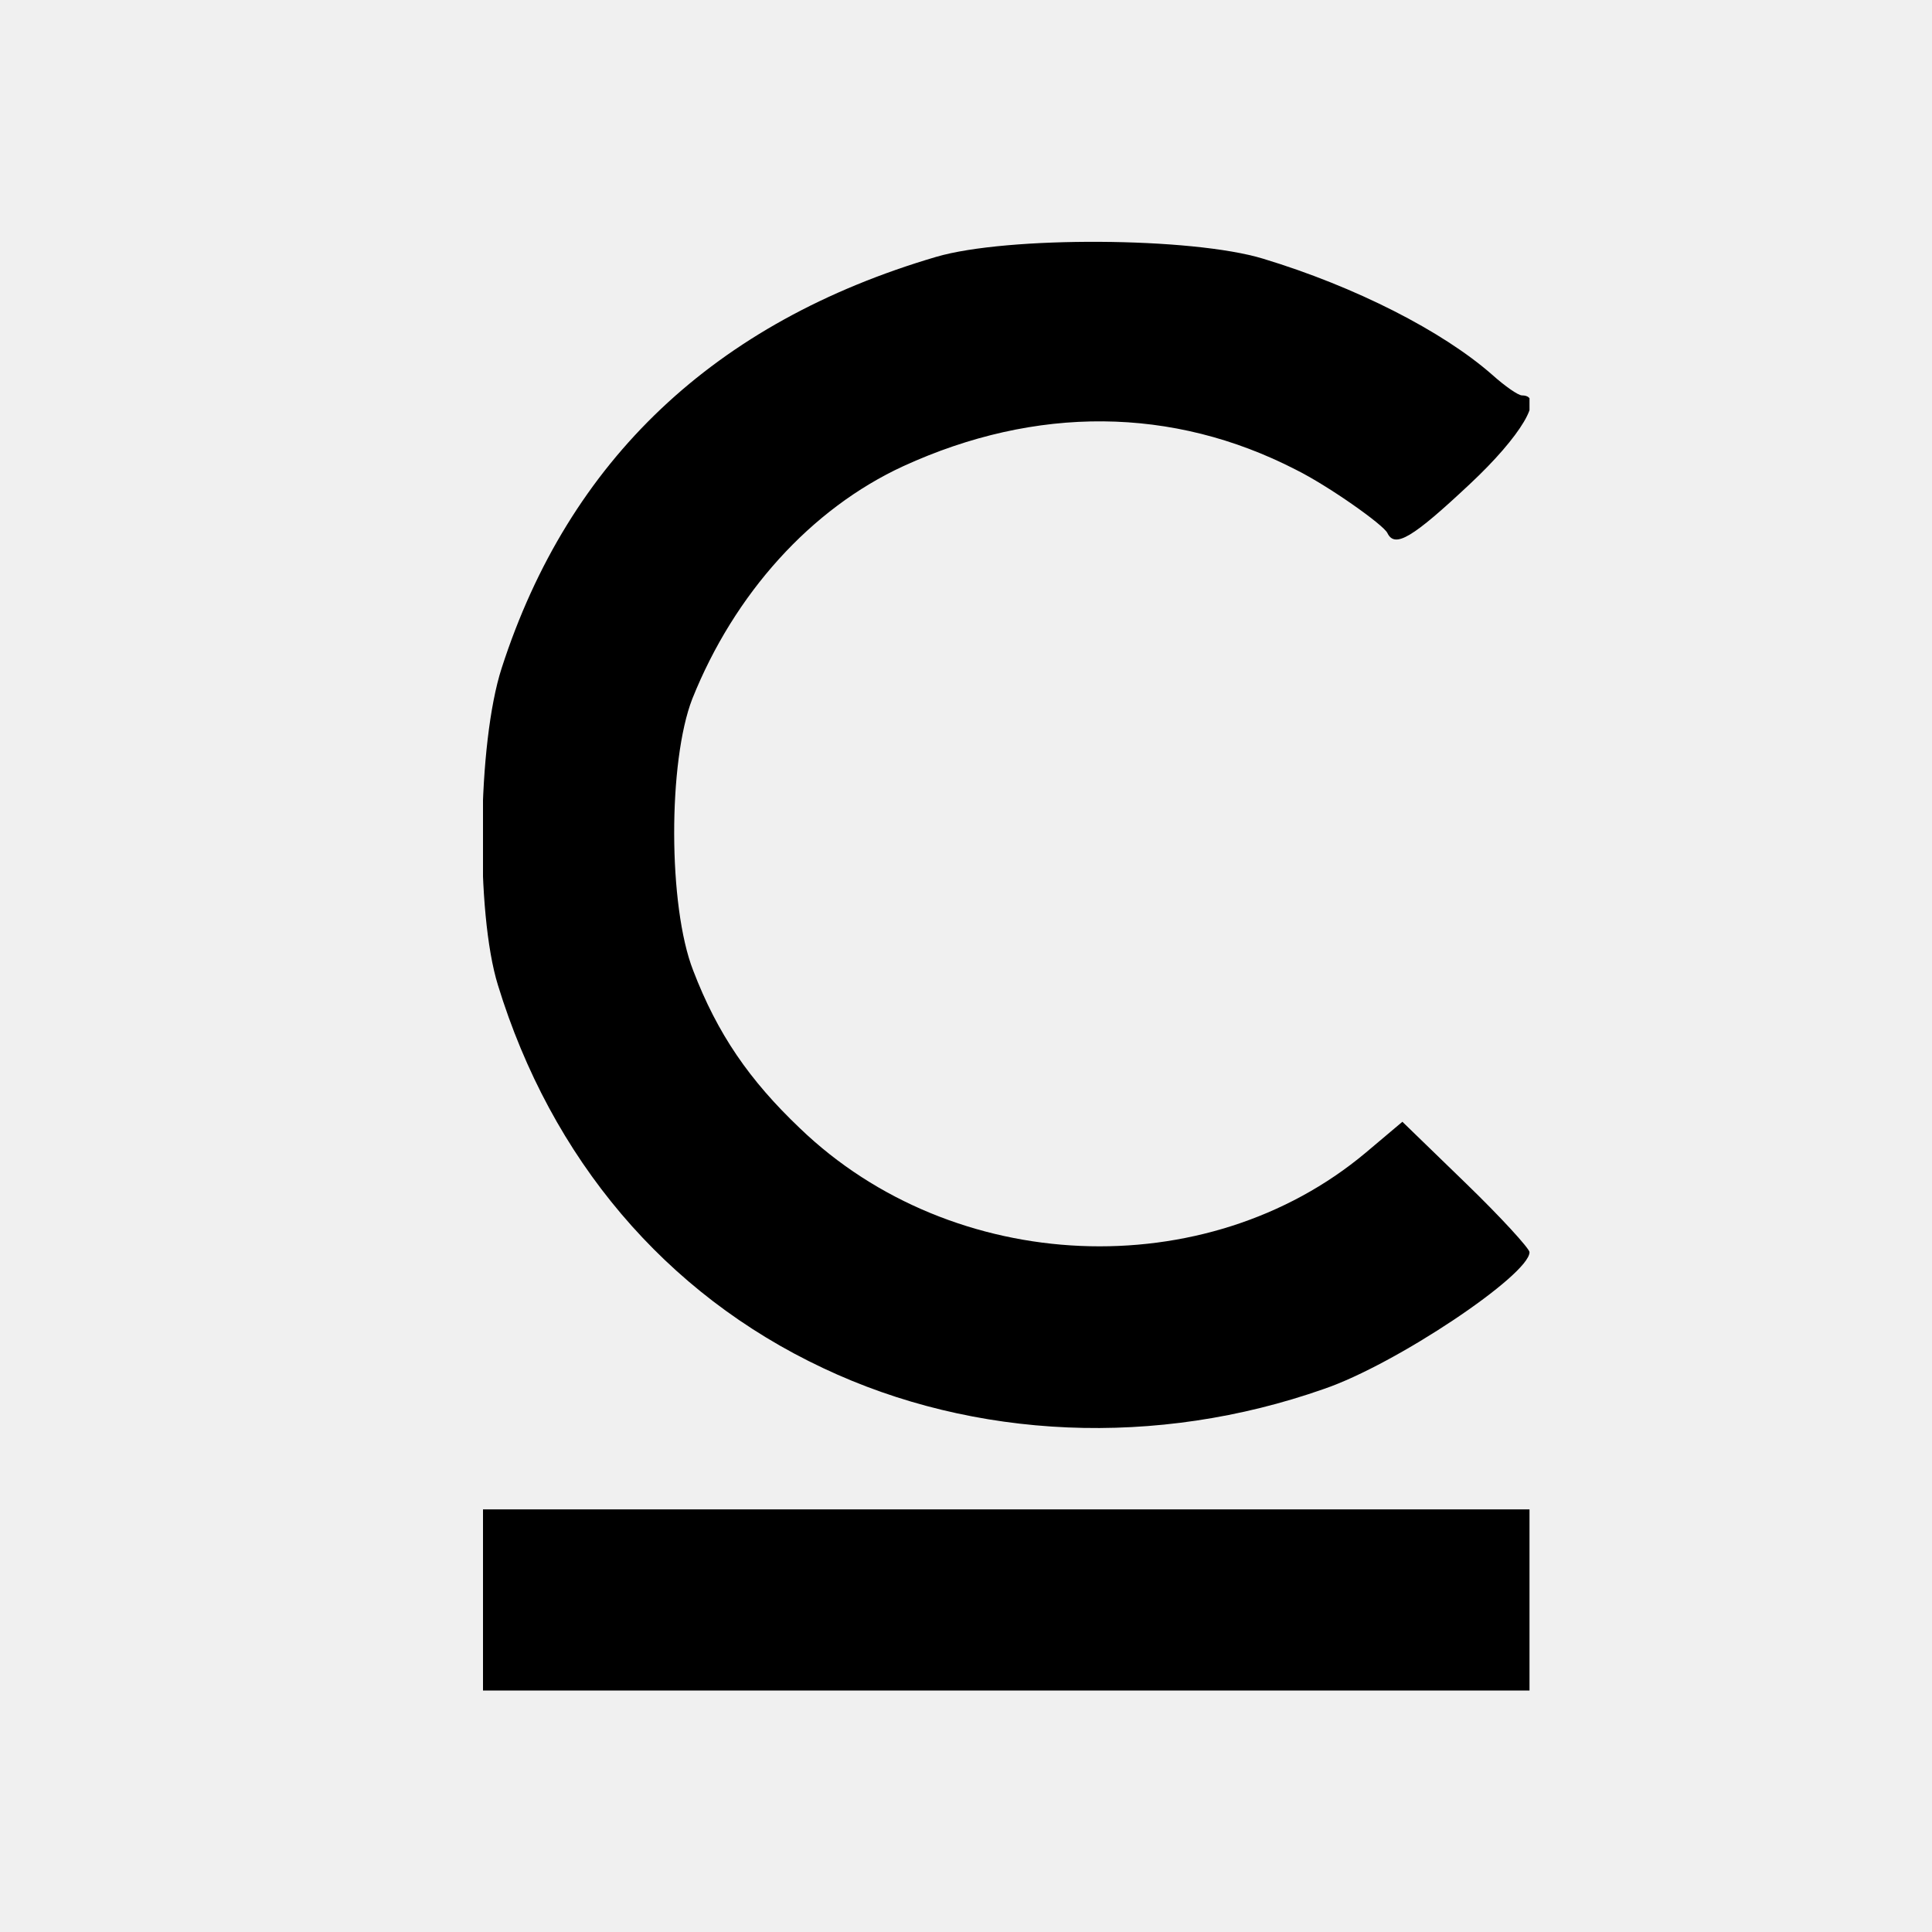
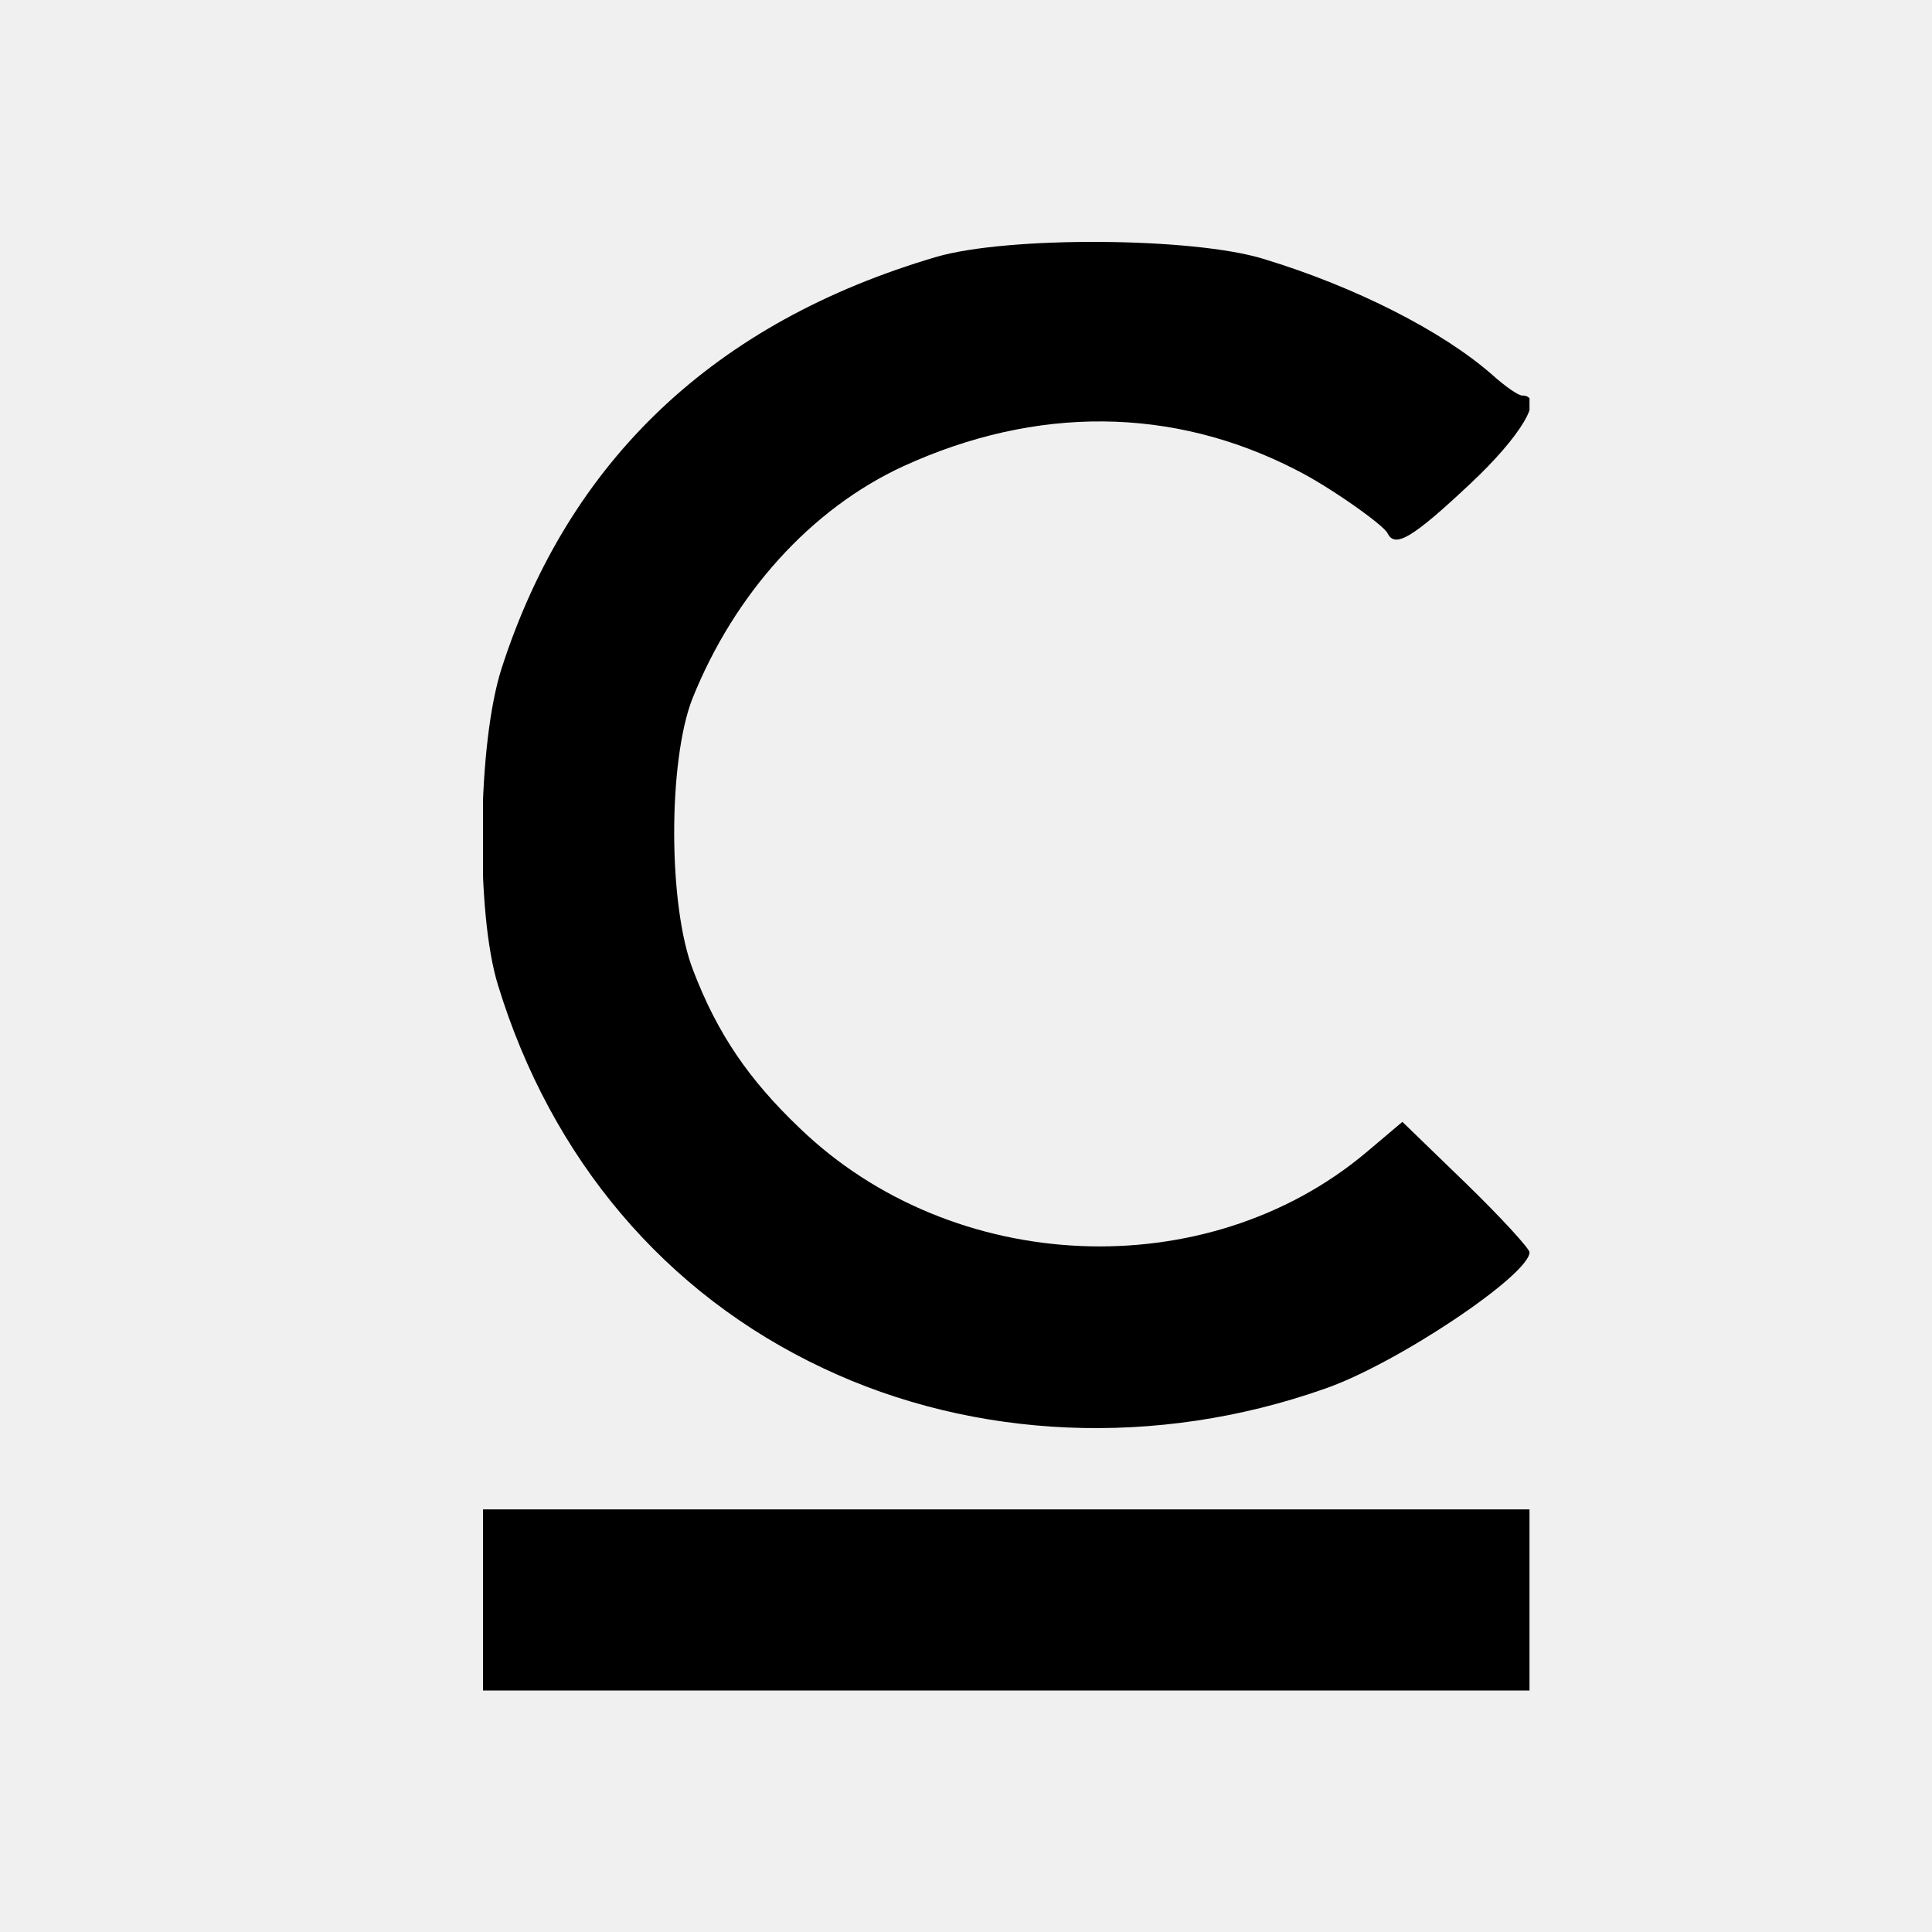
<svg xmlns="http://www.w3.org/2000/svg" width="24" height="24" viewBox="0 0 24 24" fill="none">
-   <g clip-path="url(#clip0_3179_53975)">
-     <path d="M11.629 3.191C8.878 4.001 7.068 5.711 6.232 8.299C5.93 9.232 5.907 11.336 6.185 12.236C6.847 14.396 8.263 16.072 10.225 16.995C12.105 17.884 14.368 17.985 16.446 17.254C17.34 16.95 19 15.836 19 15.555C19 15.51 18.64 15.116 18.21 14.7L17.421 13.935L16.968 14.317C14.984 15.982 11.838 15.847 9.935 14.014C9.308 13.417 8.913 12.844 8.611 12.056C8.298 11.257 8.298 9.457 8.6 8.681C9.122 7.376 10.074 6.319 11.223 5.79C12.871 5.036 14.566 5.047 16.098 5.835C16.504 6.037 17.189 6.521 17.235 6.622C17.328 6.814 17.549 6.679 18.257 6.015C18.895 5.419 19.197 4.912 18.907 4.912C18.86 4.912 18.698 4.8 18.535 4.654C17.92 4.114 16.841 3.562 15.692 3.214C14.809 2.944 12.511 2.932 11.629 3.191Z" fill="black" />
+   <g clip-path="url(#clip0_3179_53973)">
+     <path d="M11.629 3.192C8.879 4.002 7.068 5.712 6.232 8.3C5.93 9.233 5.907 11.337 6.186 12.237C6.847 14.397 8.263 16.073 10.225 16.996C12.105 17.885 14.369 17.986 16.446 17.255C17.34 16.951 19 15.837 19 15.556C19 15.511 18.64 15.117 18.211 14.701L17.421 13.936L16.969 14.318C14.984 15.983 11.838 15.848 9.935 14.015C9.308 13.418 8.913 12.845 8.612 12.057C8.298 11.258 8.298 9.458 8.6 8.682C9.122 7.377 10.074 6.32 11.223 5.791C12.871 5.037 14.566 5.048 16.098 5.836C16.504 6.038 17.189 6.522 17.236 6.623C17.328 6.815 17.549 6.68 18.257 6.016C18.895 5.42 19.197 4.913 18.907 4.913C18.861 4.913 18.698 4.801 18.536 4.655C17.921 4.115 16.841 3.563 15.692 3.215C14.81 2.945 12.512 2.933 11.629 3.192Z" fill="black" />
    <path d="M6 19.875V21H12.5H19V19.875V18.75H12.5H6V19.875Z" fill="black" />
  </g>
  <defs>
-     <clipPath id="clip0_3179_53975">
+     <clipPath id="clip0_3179_53973">
      <rect width="13" height="18" fill="white" transform="translate(6 3)" />
    </clipPath>
  </defs>
</svg>
